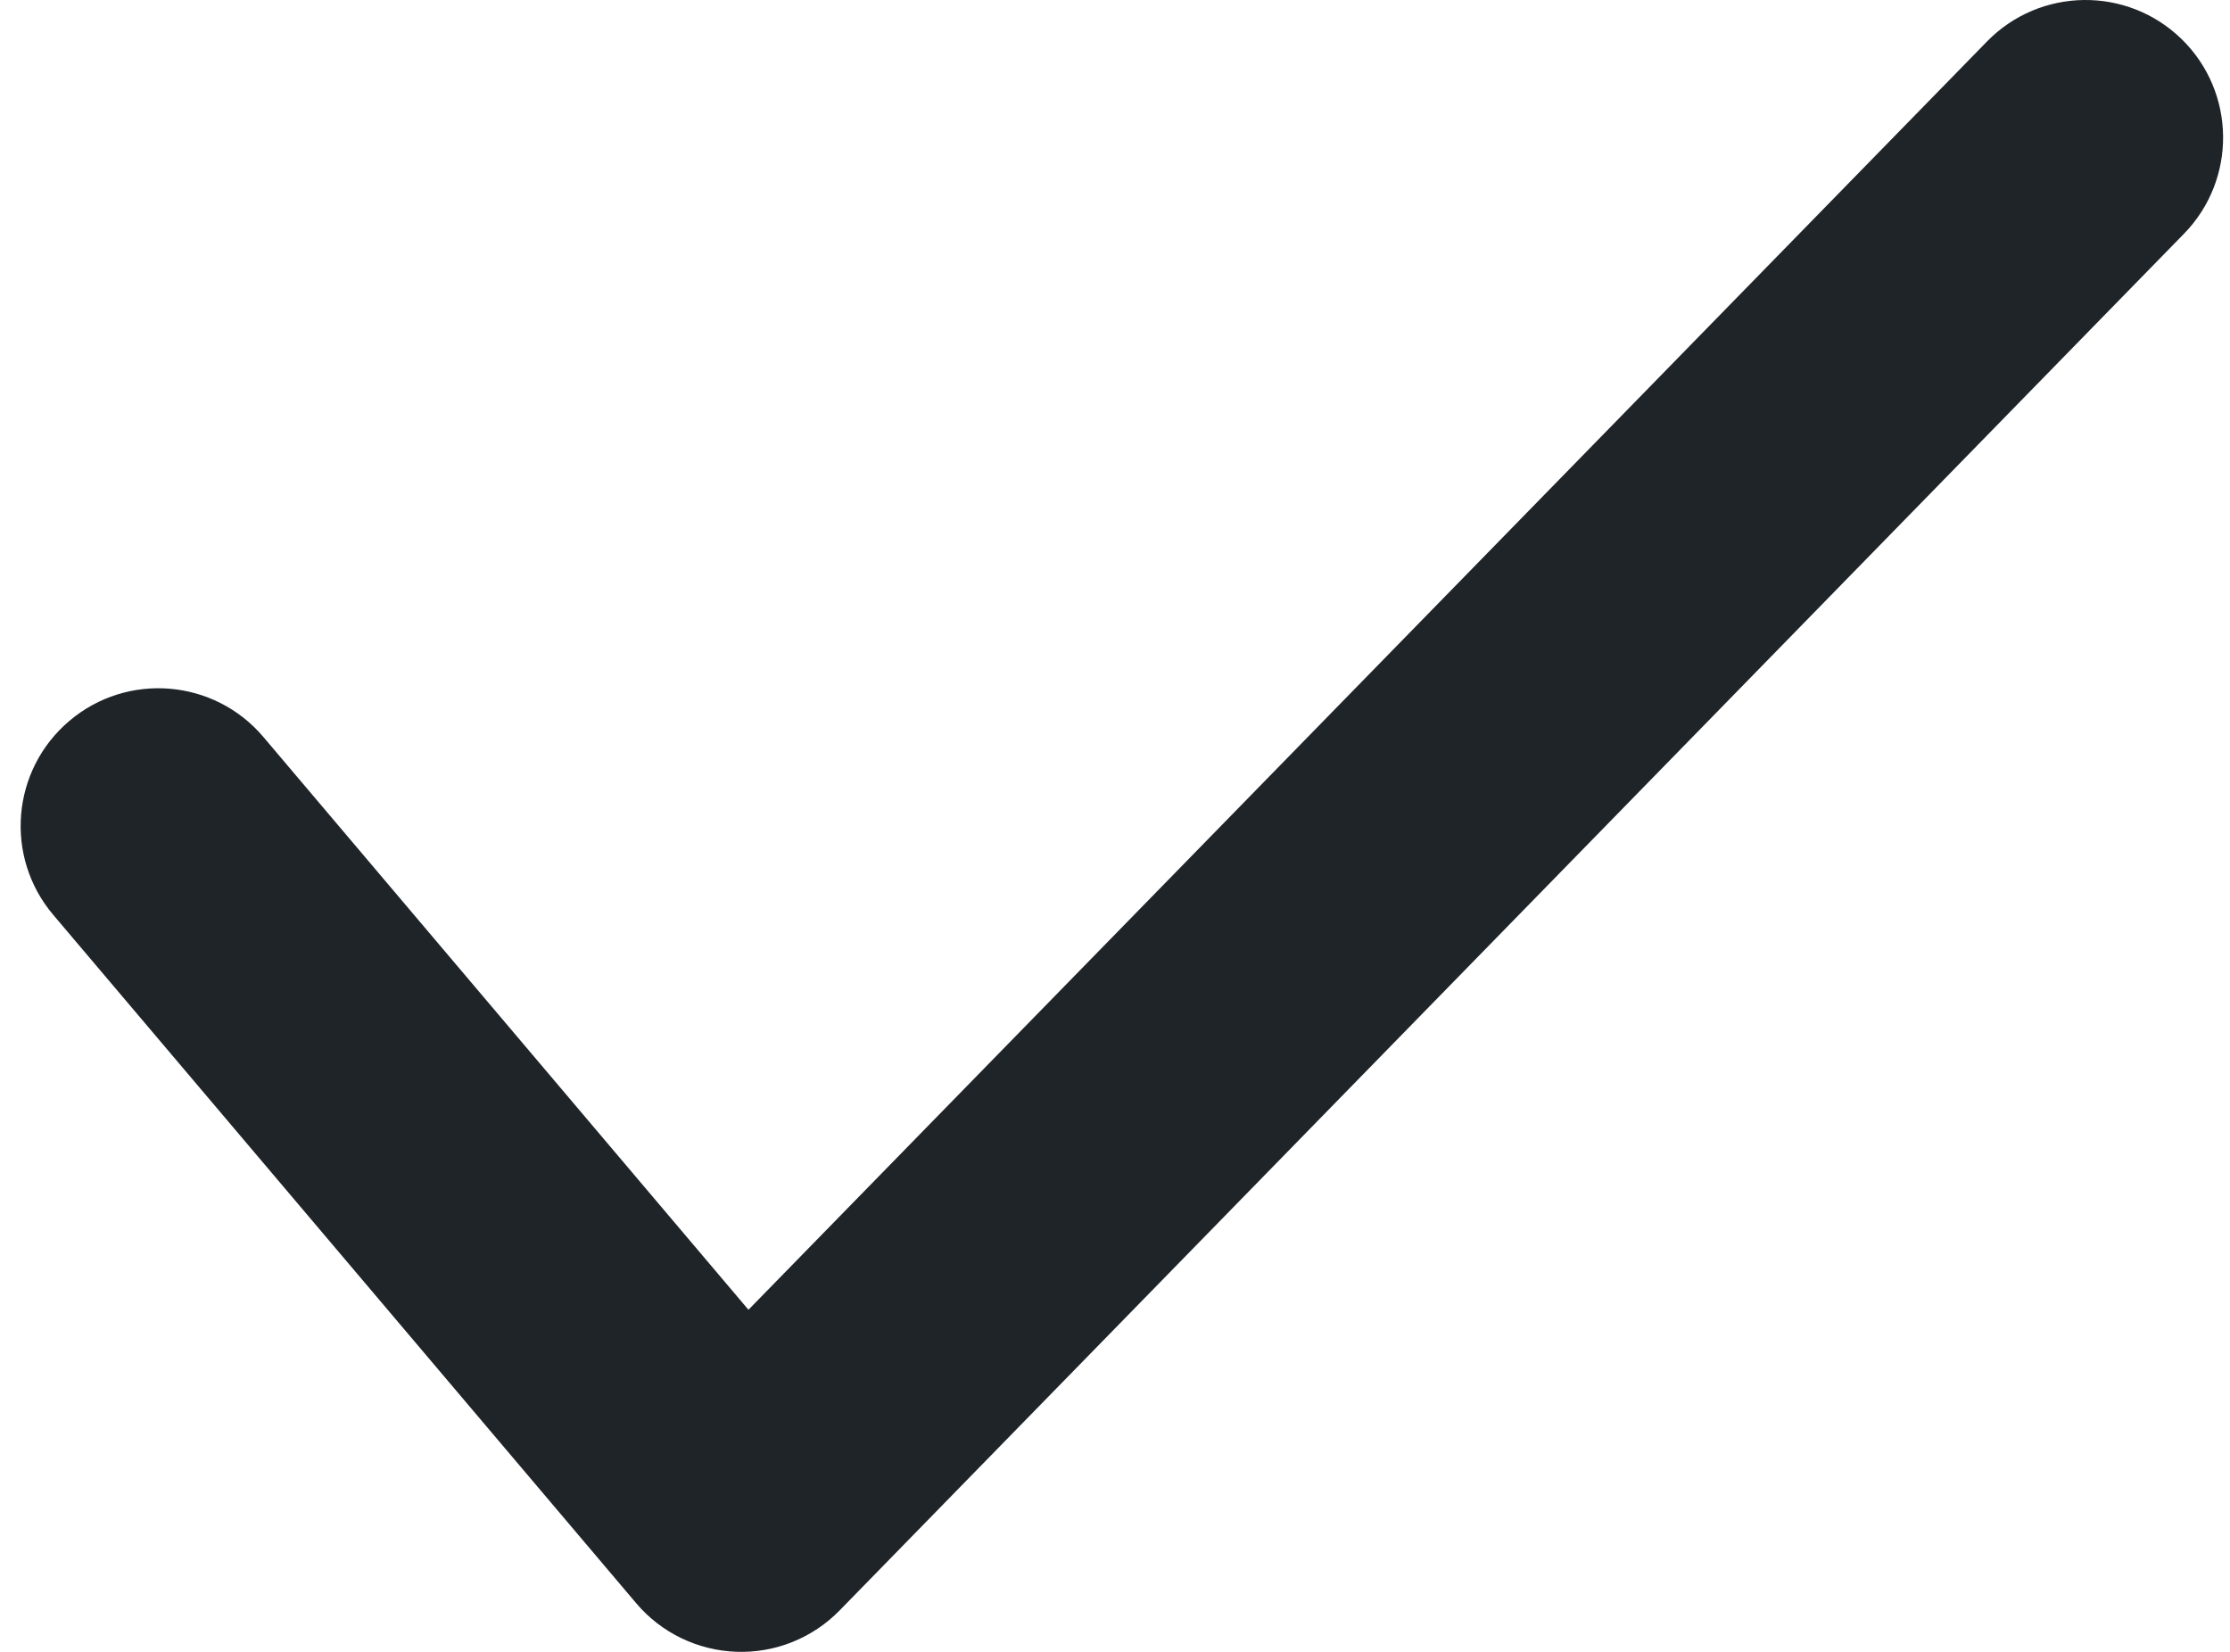
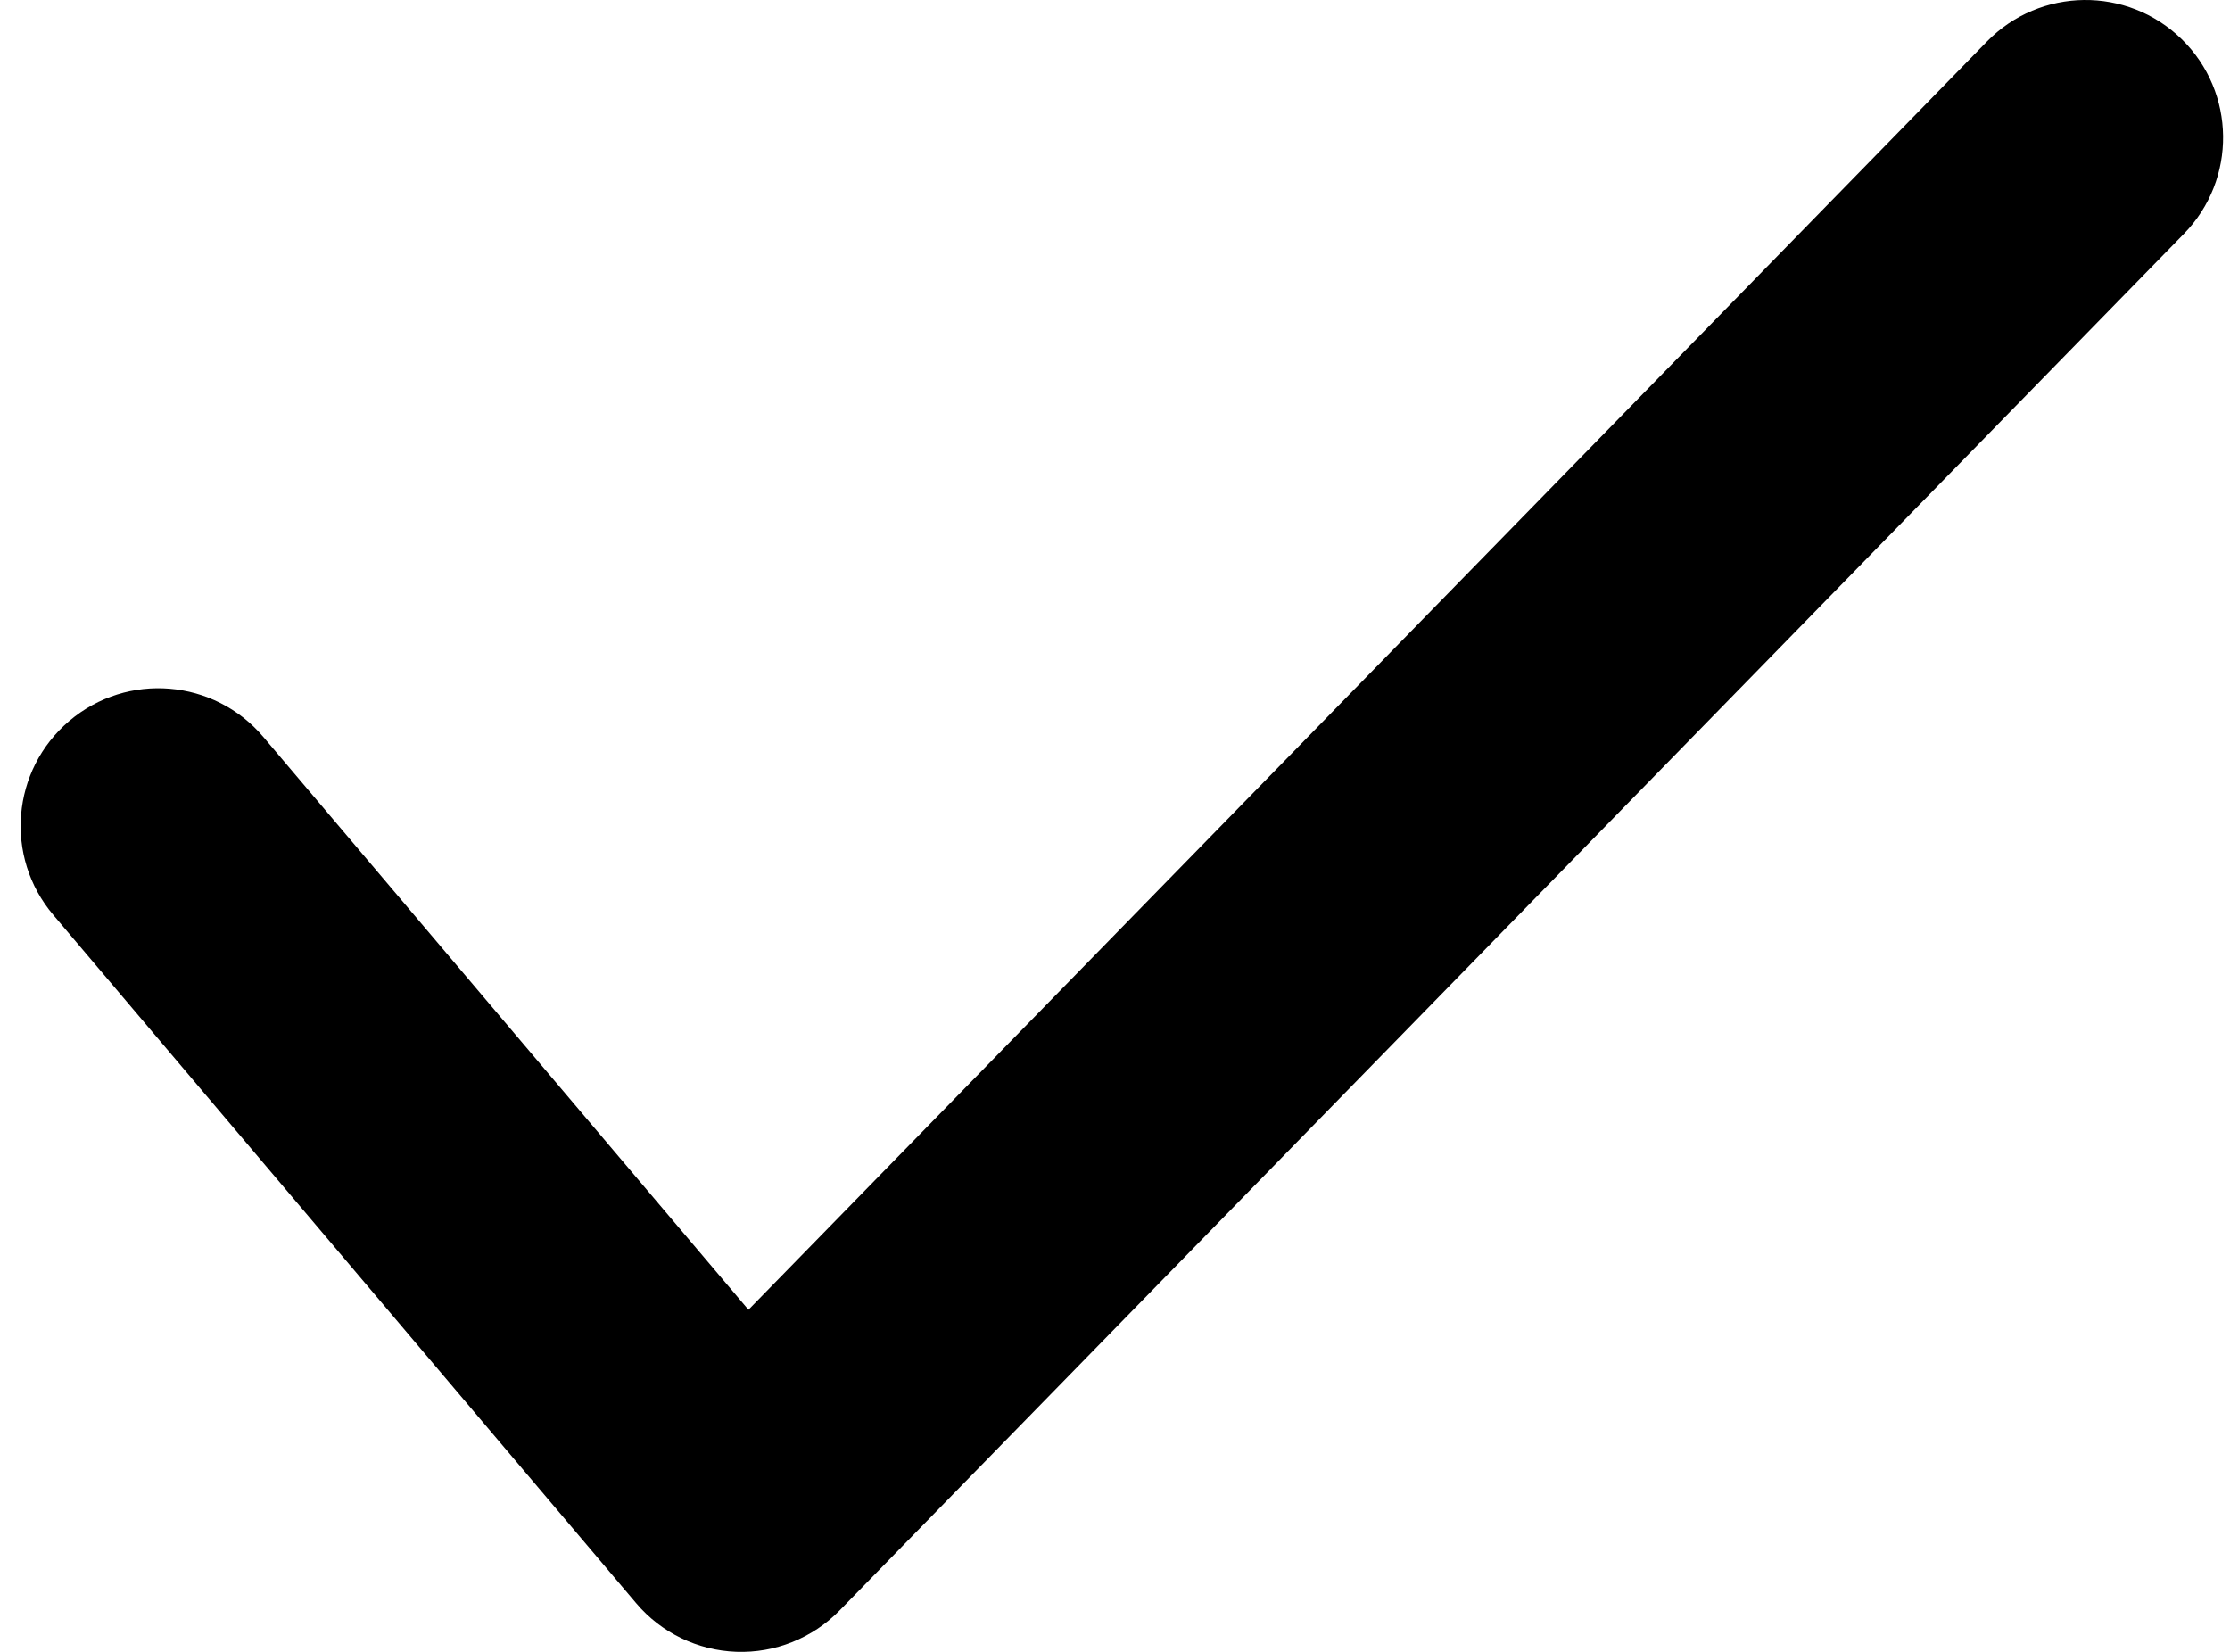
- <svg xmlns="http://www.w3.org/2000/svg" width="27" height="20" viewBox="0 0 27 20" fill="none">
-   <path fill-rule="evenodd" clip-rule="evenodd" d="M26.415 0.474C27.073 1.117 27.085 2.173 26.442 2.831L10.166 19.498C9.838 19.834 9.384 20.016 8.915 19.999C8.446 19.982 8.005 19.769 7.702 19.41L0.645 11.077C0.05 10.375 0.137 9.323 0.84 8.728C1.542 8.133 2.594 8.22 3.189 8.923L9.062 15.858L24.058 0.502C24.701 -0.156 25.756 -0.169 26.415 0.474Z" fill="#1F2429" />
+ <svg xmlns="http://www.w3.org/2000/svg" width="27" height="20" viewBox="0 0 27 20">
+   <path fill-rule="evenodd" clip-rule="evenodd" d="M26.415 0.474C27.073 1.117 27.085 2.173 26.442 2.831L10.166 19.498C9.838 19.834 9.384 20.016 8.915 19.999C8.446 19.982 8.005 19.769 7.702 19.41L0.645 11.077C0.05 10.375 0.137 9.323 0.84 8.728C1.542 8.133 2.594 8.22 3.189 8.923L9.062 15.858L24.058 0.502C24.701 -0.156 25.756 -0.169 26.415 0.474Z" />
</svg>
